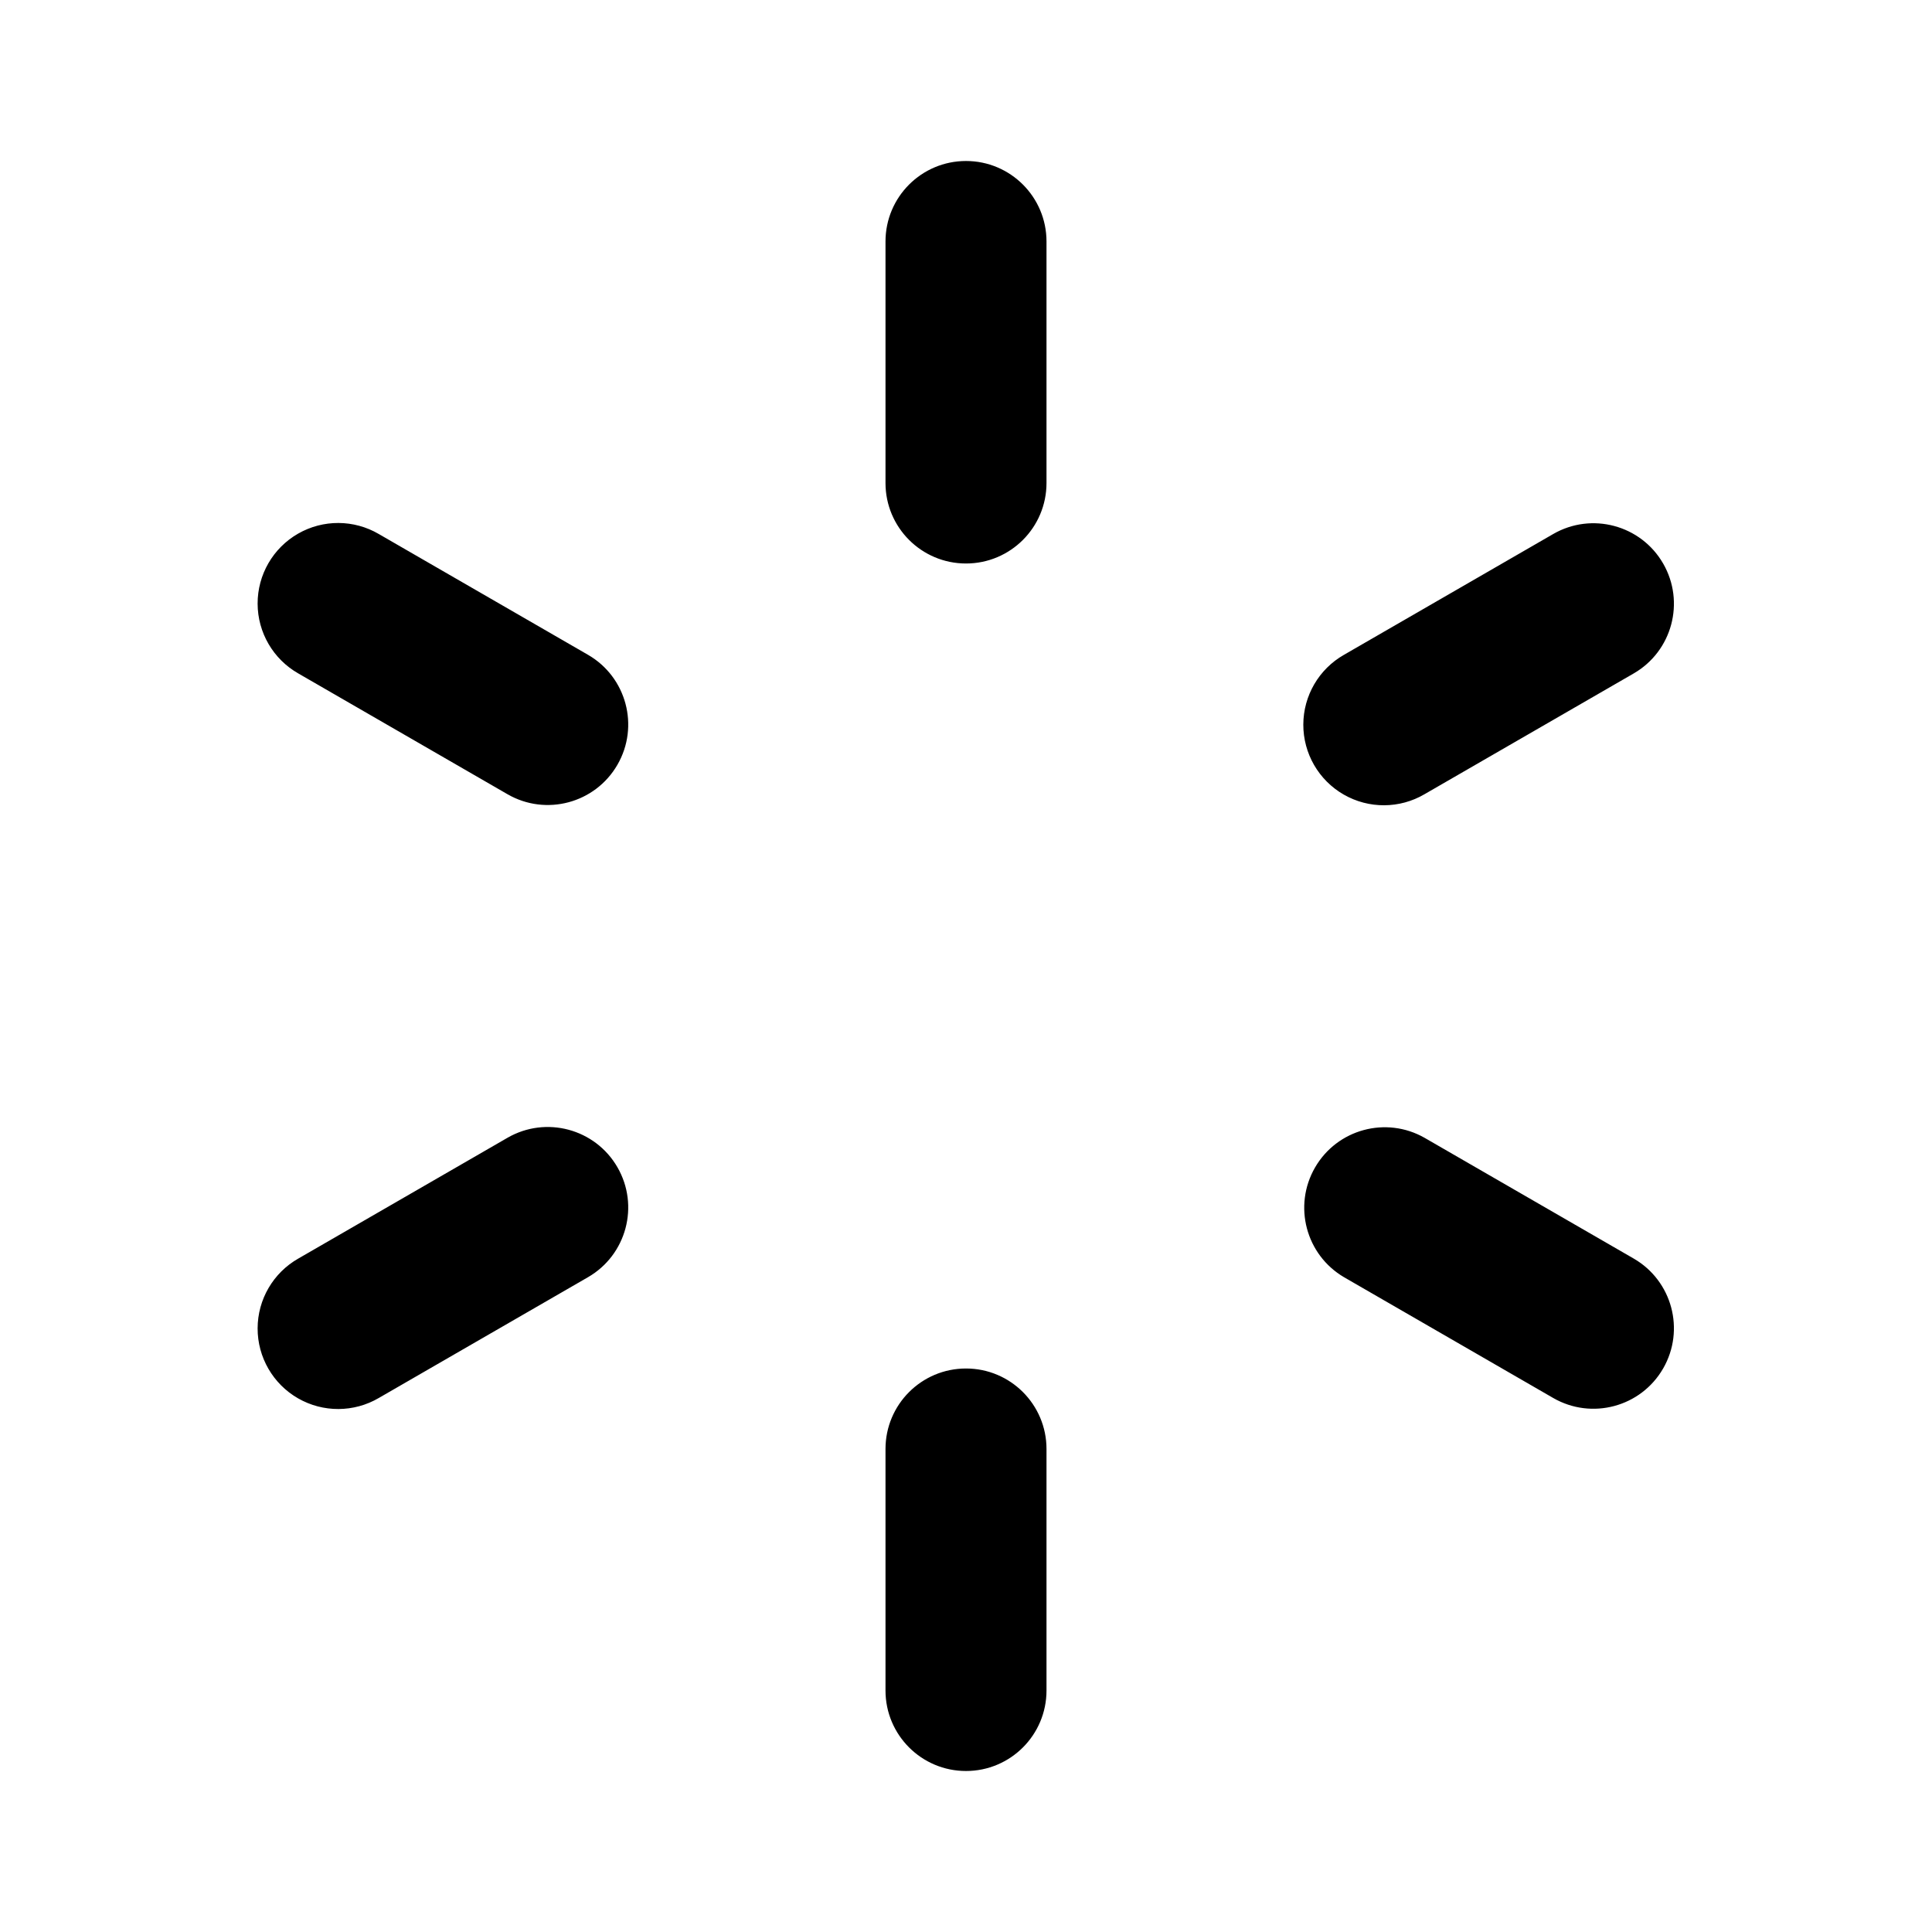
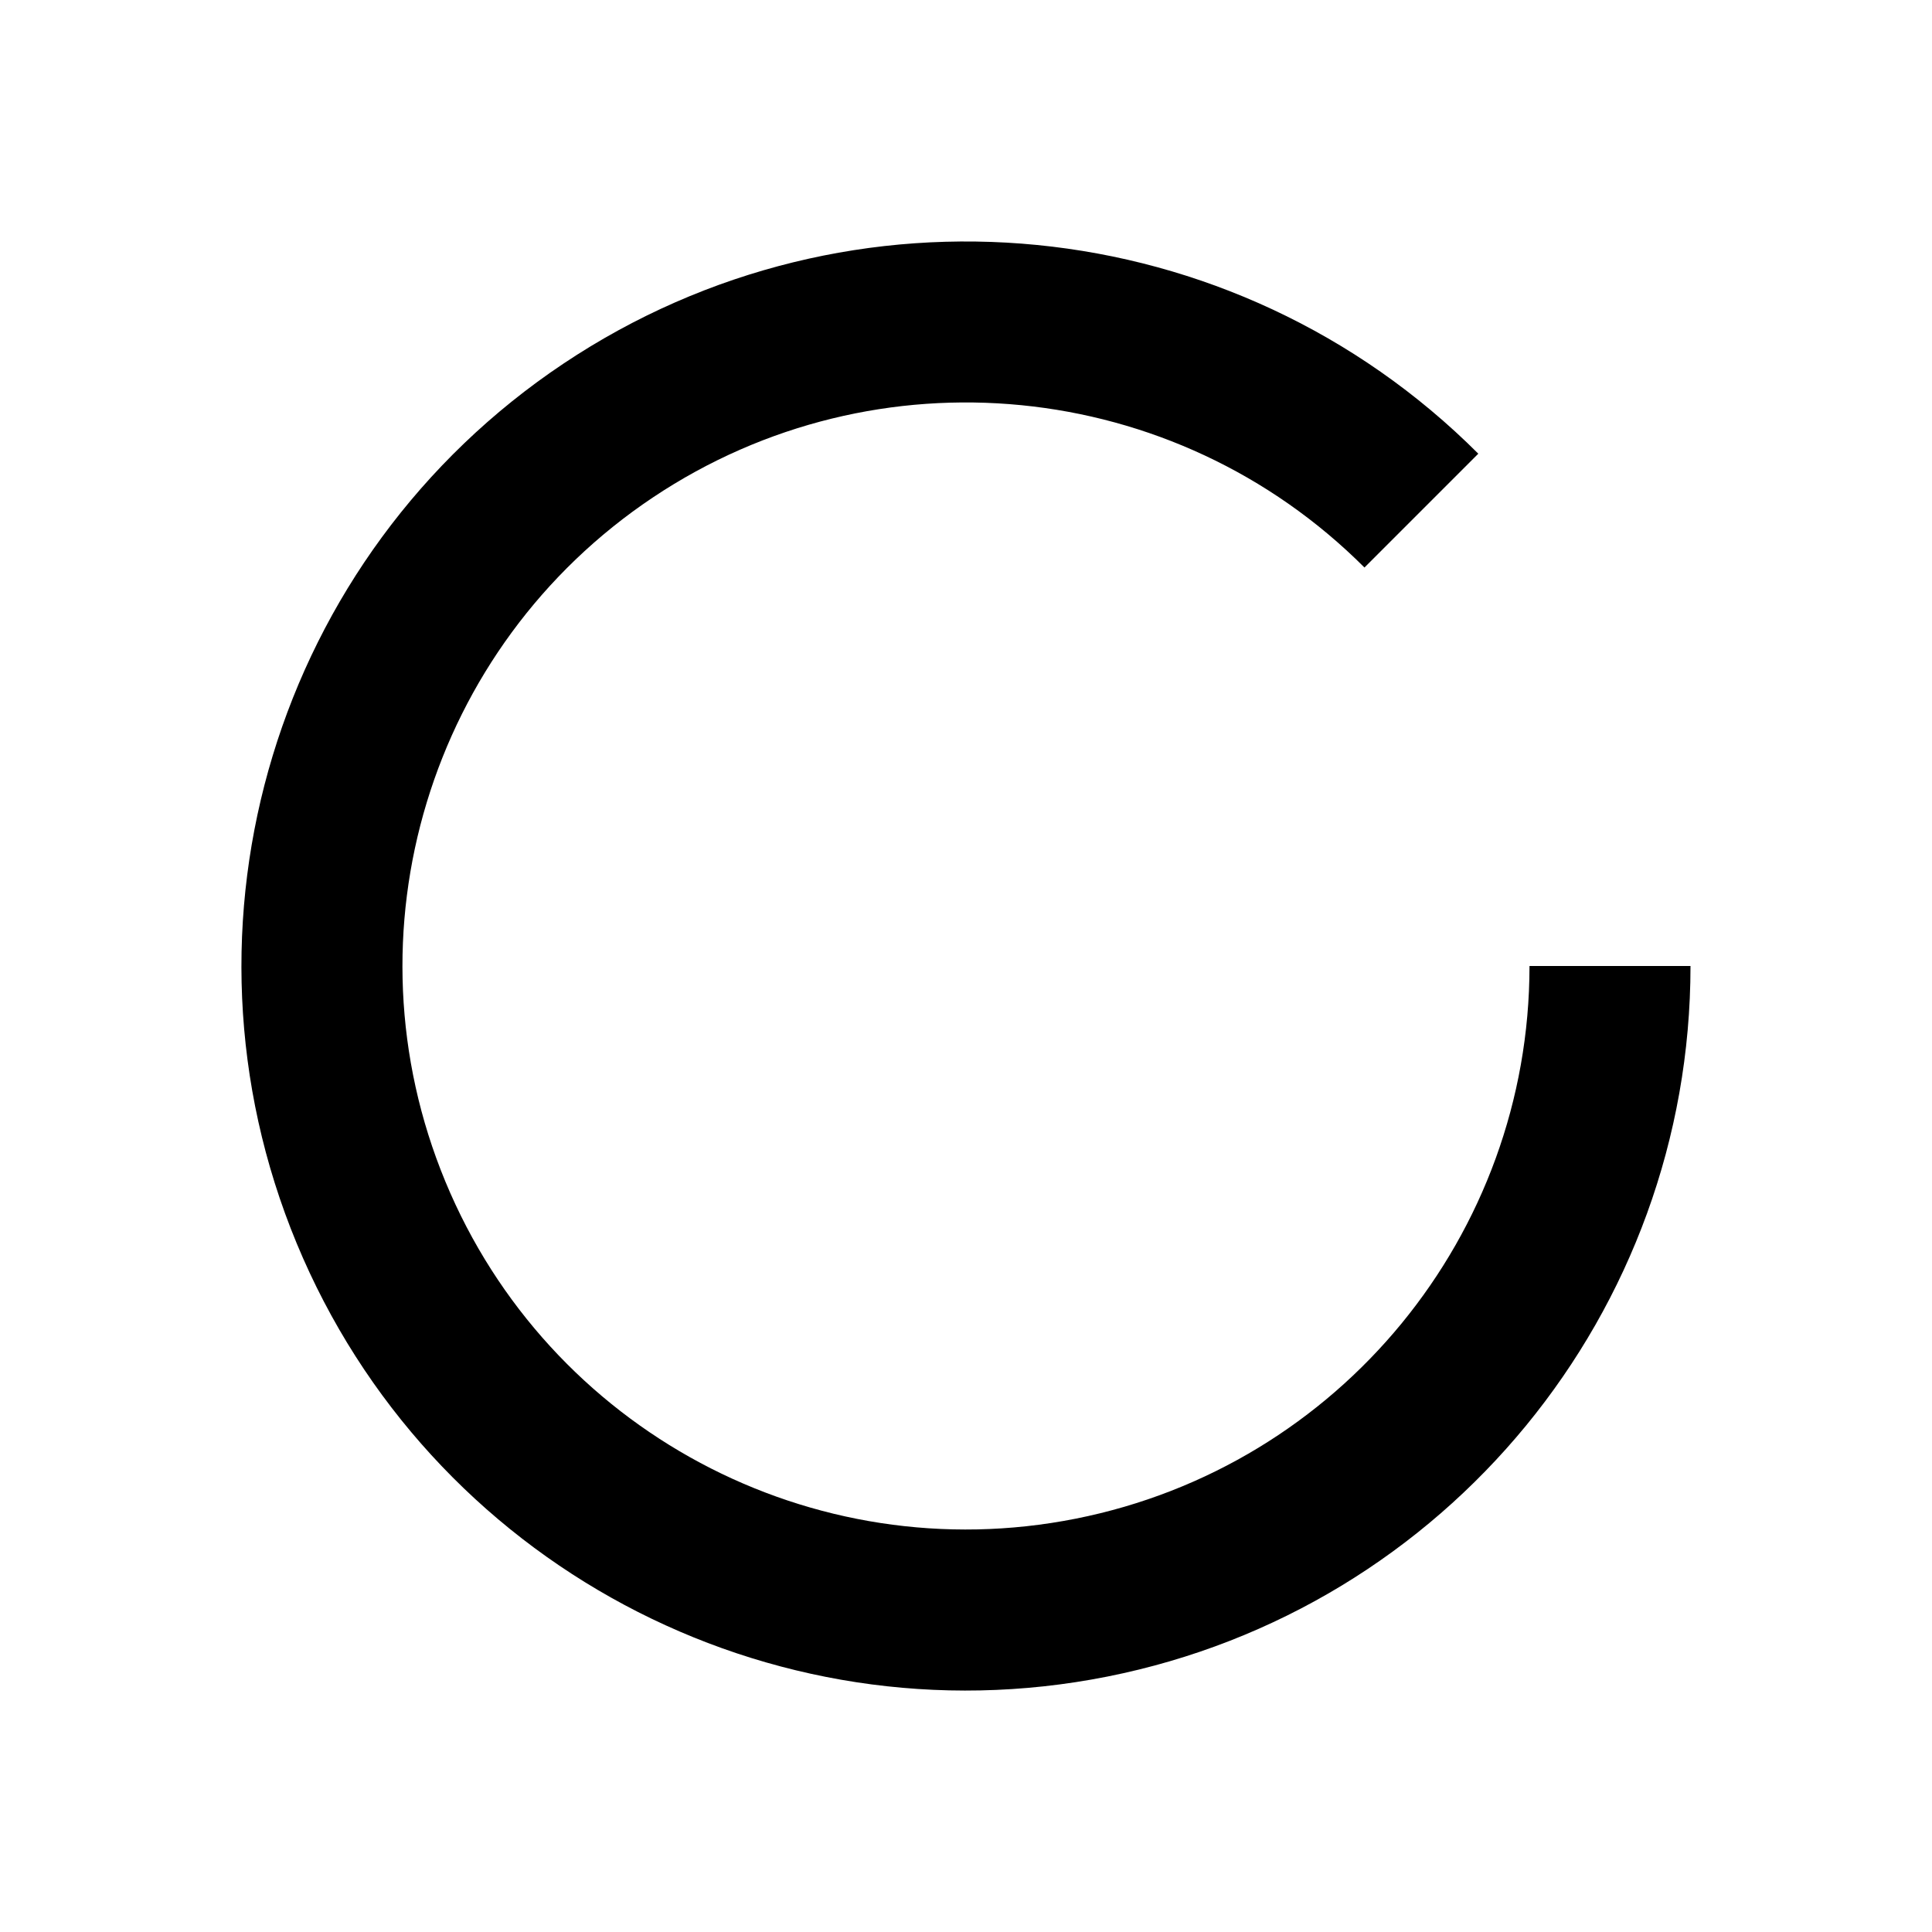
<svg xmlns="http://www.w3.org/2000/svg" viewBox="0 0 24 24" width="24" height="24">
  <path fill="none" d="M0 0h24v24H0z" />
-   <path d="M12 2a1 1 0 0 1 1 1v3a1 1 0 0 1-2 0V3a1 1 0 0 1 1-1zm0 15a1 1 0 0 1 1 1v3a1 1 0 0 1-2 0v-3a1 1 0 0 1 1-1zm8.66-10a1 1 0 0 1-.366 1.366l-2.598 1.5a1 1 0 1 1-1-1.732l2.598-1.5A1 1 0 0 1 20.66 7zM7.67 14.5a1 1 0 0 1-.366 1.366l-2.598 1.5a1 1 0 1 1-1-1.732l2.598-1.5a1 1 0 0 1 1.366.366zM20.66 17a1 1 0 0 1-1.366.366l-2.598-1.5a1 1 0 0 1 1-1.732l2.598 1.5A1 1 0 0 1 20.66 17zM7.67 9.5a1 1 0 0 1-1.366.366l-2.598-1.5a1 1 0 1 1 1-1.732l2.598 1.5A1 1 0 0 1 7.67 9.5z" />
+   <path d="M18.364 5.636L16.95 7.05A7 7 0 1 0 19 12h2a9 9 0 1 1-2.636-6.364z" />
</svg>
